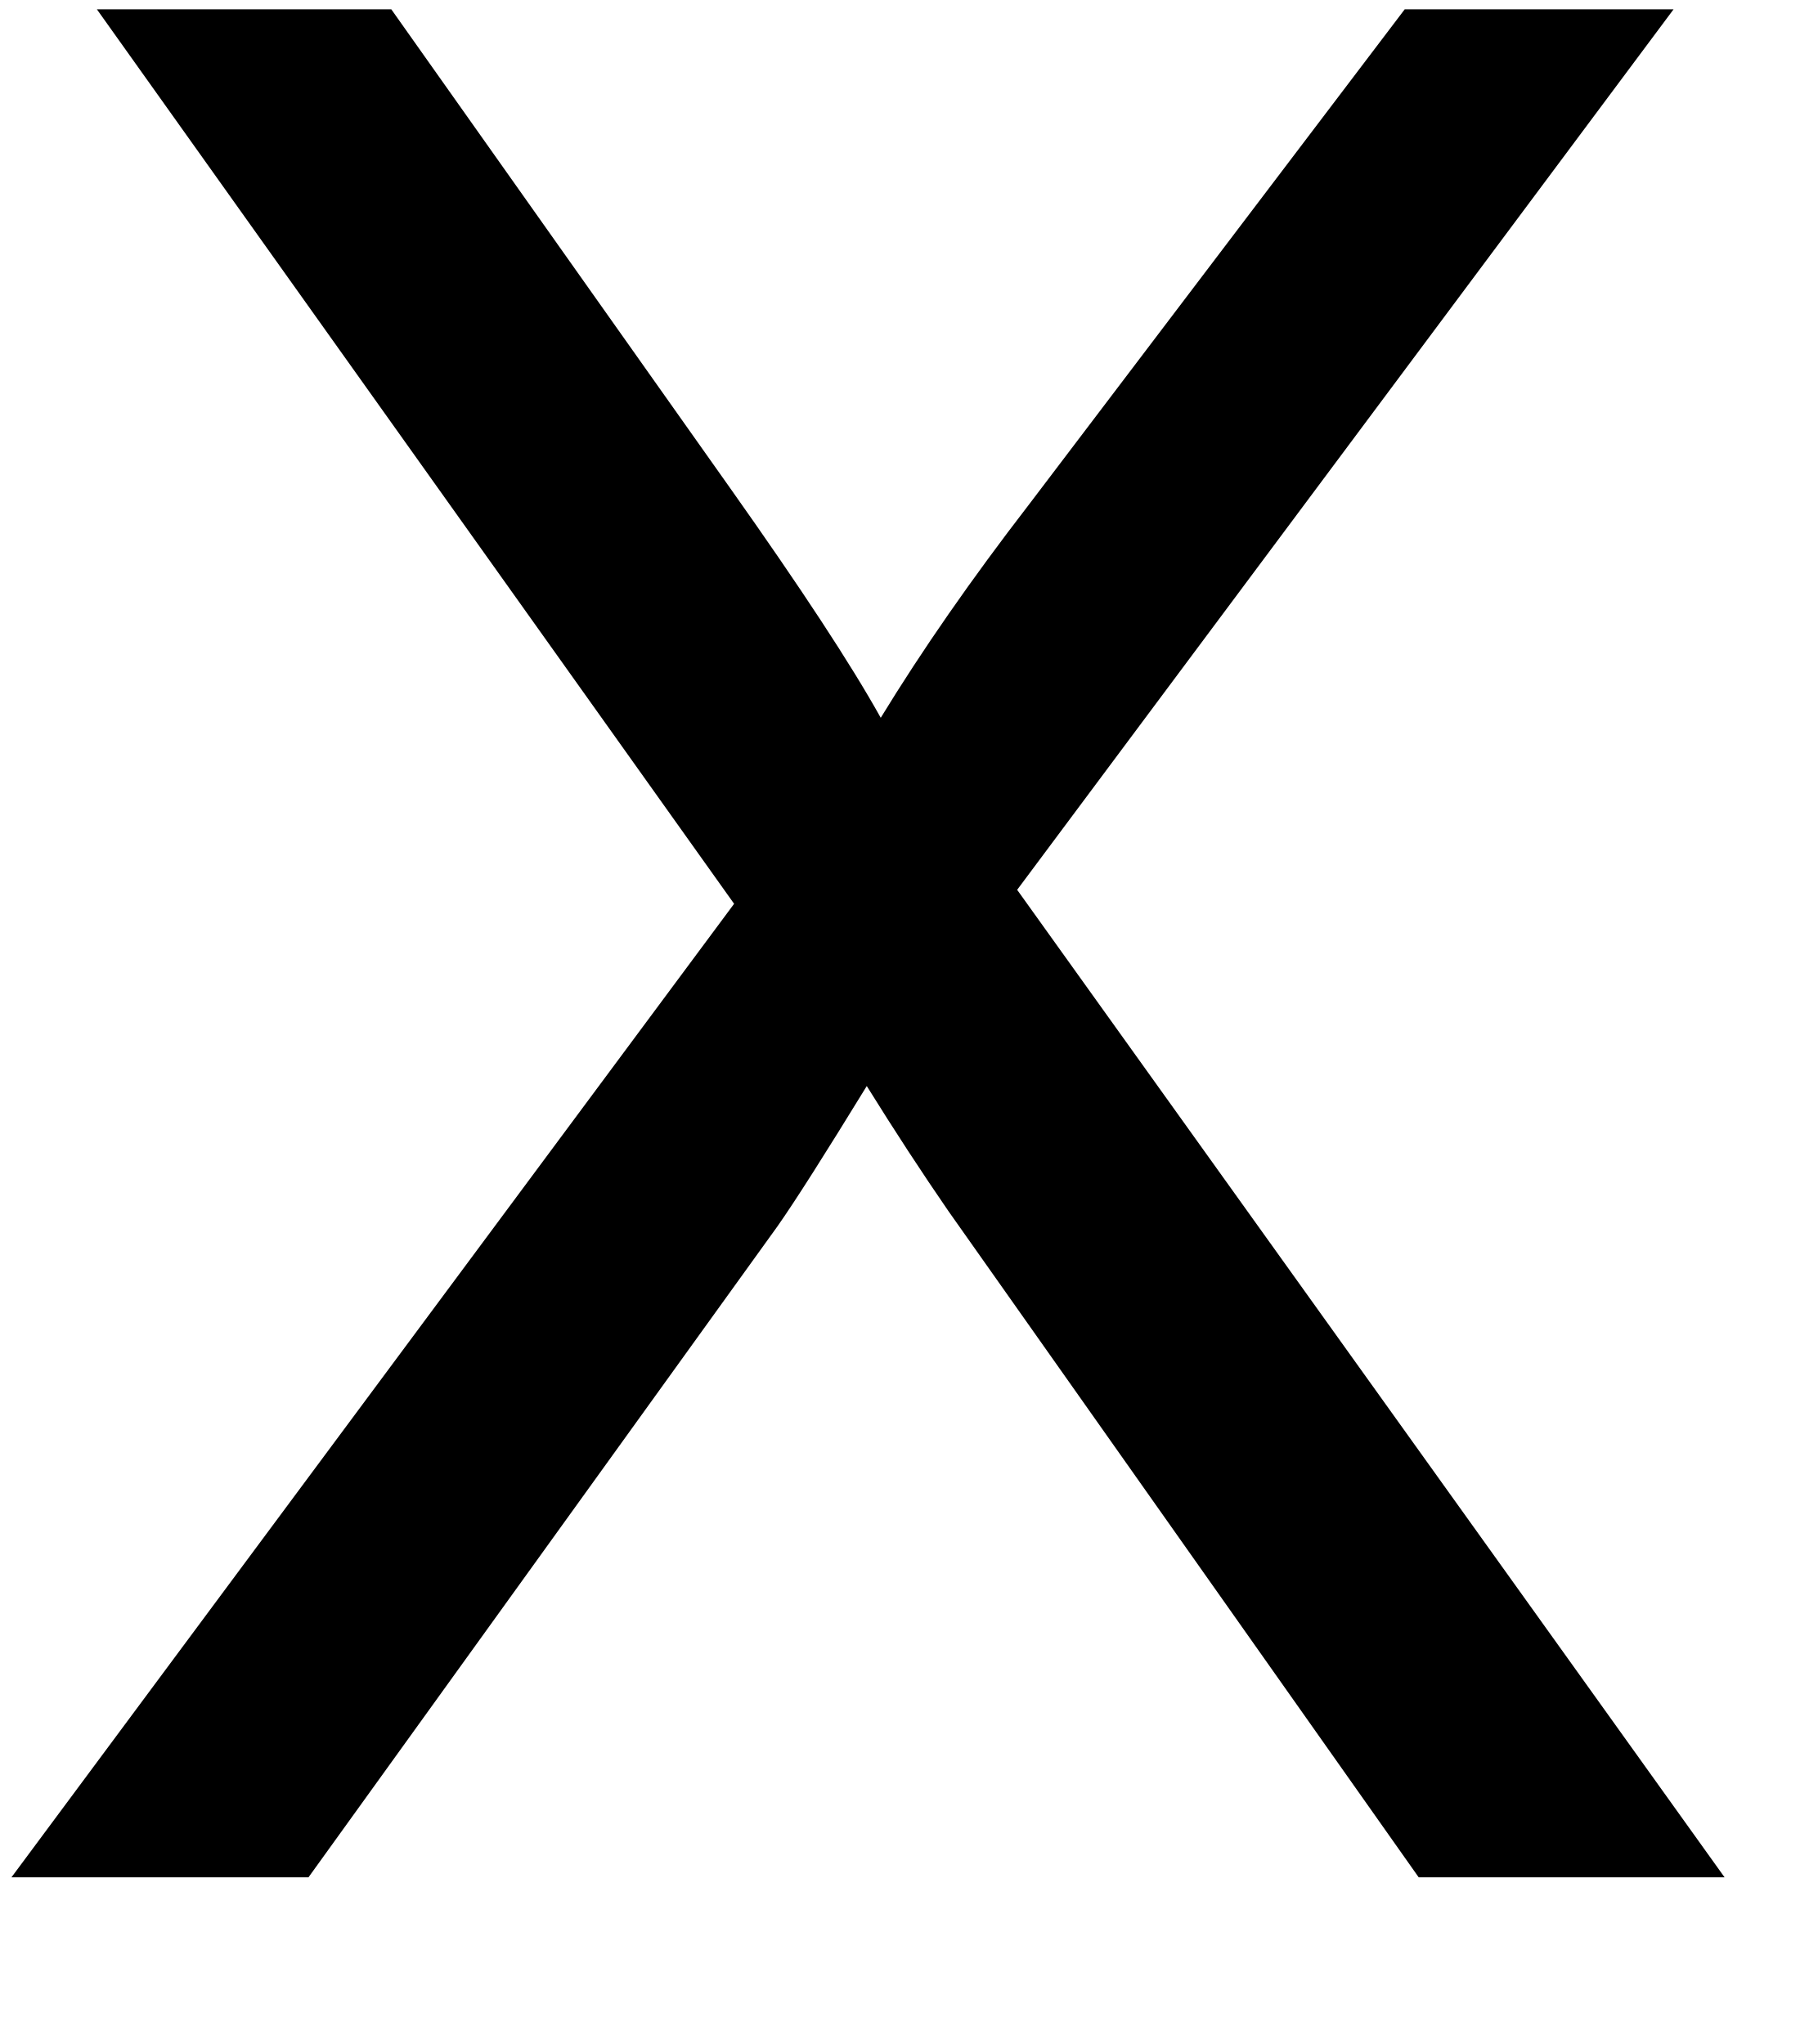
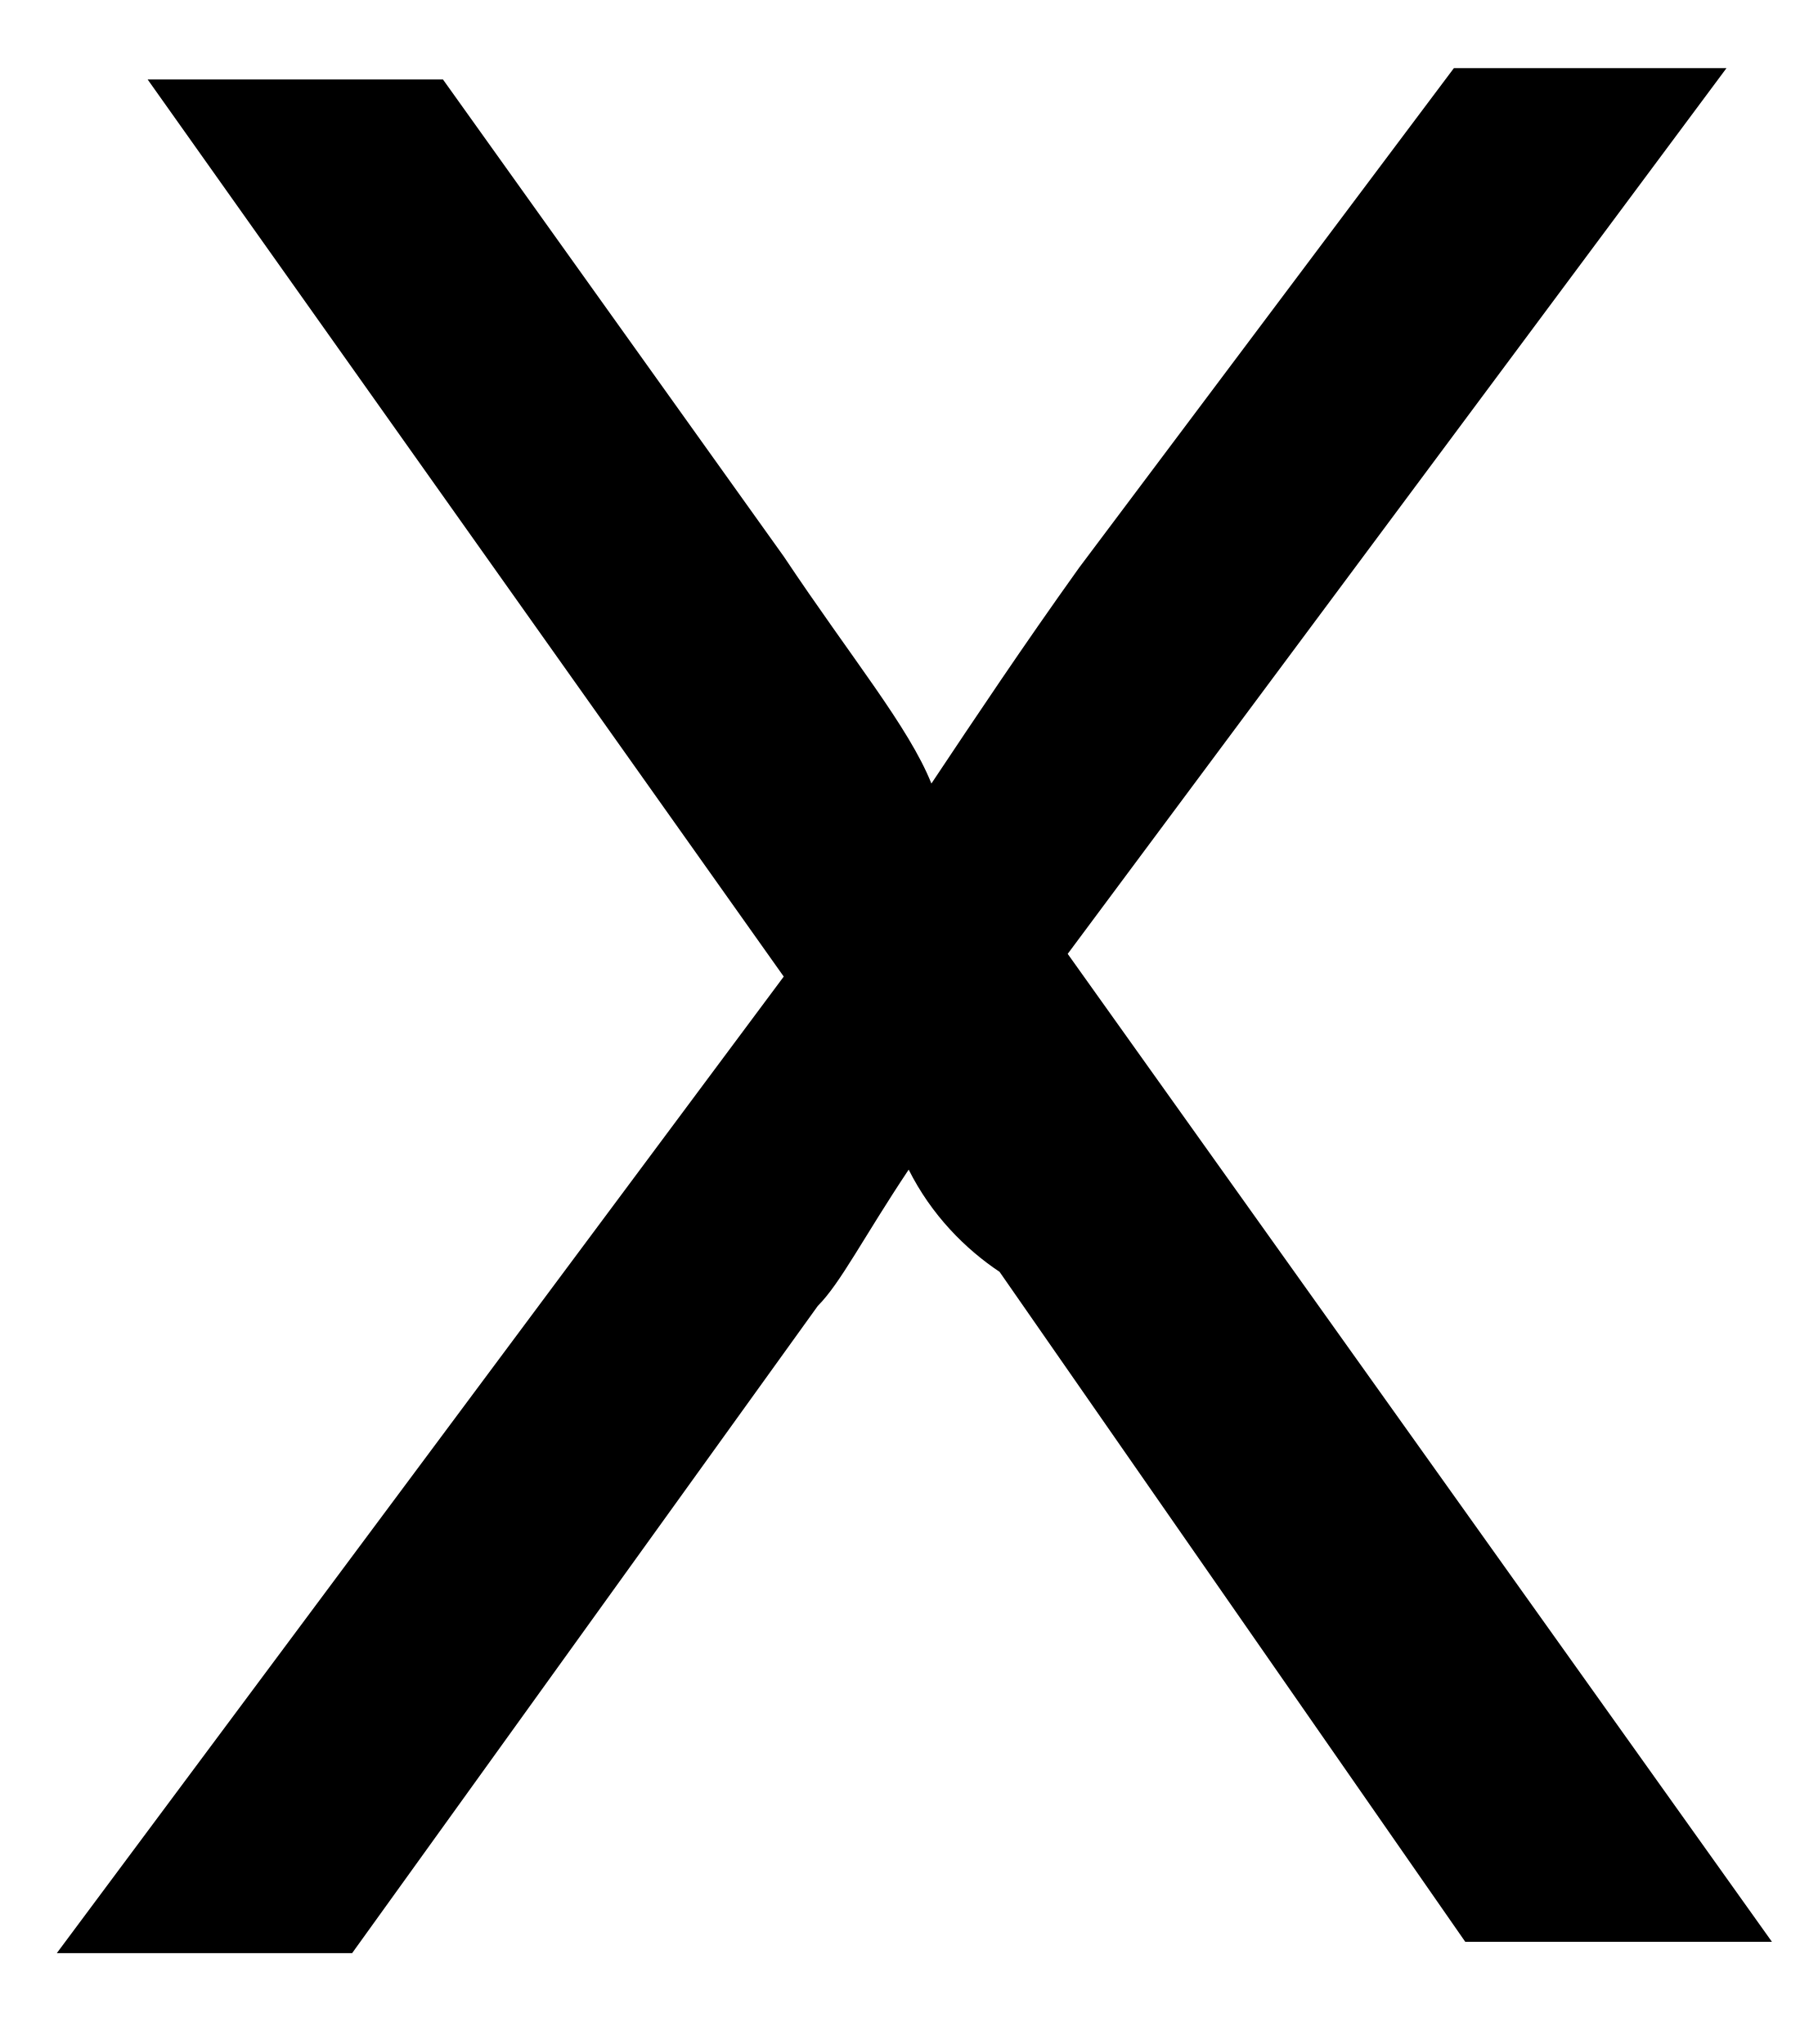
- <svg xmlns="http://www.w3.org/2000/svg" version="1.1" id="Layer_1" x="0px" y="0px" viewBox="0 0 16 18" enable-background="new 0 0 16 18" xml:space="preserve">
+ <svg xmlns="http://www.w3.org/2000/svg" version="1.1" id="Layer_1" x="0px" y="0px" viewBox="-15 16 16 18" style="enable-background:new -15 16 16 18;" xml:space="preserve">
  <g>
-     <path d="M0.101,16.532l6.362-8.573l-5.61-7.877h2.592L6.43,4.301C7.05,5.177,7.492,5.85,7.754,6.321c0.366-0.599,0.8-1.223,1.302-1.874l3.311-4.365h2.367L8.955,7.836l6.228,8.696h-2.693l-4.141-5.868c-0.232-0.337-0.472-0.704-0.718-1.1c-0.367,0.598-0.628,1.01-0.786,1.235l-4.129,5.733H0.101z" />
+     <path d="M-14.5,33.2l6.4-8.6l-5.6-7.9h2.6l3,4.2c0.6,0.9,1.1,1.5,1.3,2c0.4-0.6,0.8-1.2,1.3-1.9l3.3-4.4h2.4l-5.8,7.8l6.2,8.7h-2.7   l-4.1-5.9C-6.5,27-6.8,26.7-7,26.3c-0.4,0.6-0.6,1-0.8,1.2l-4.1,5.7C-11.9,33.2-14.5,33.2-14.5,33.2z" />
  </g>
</svg>
